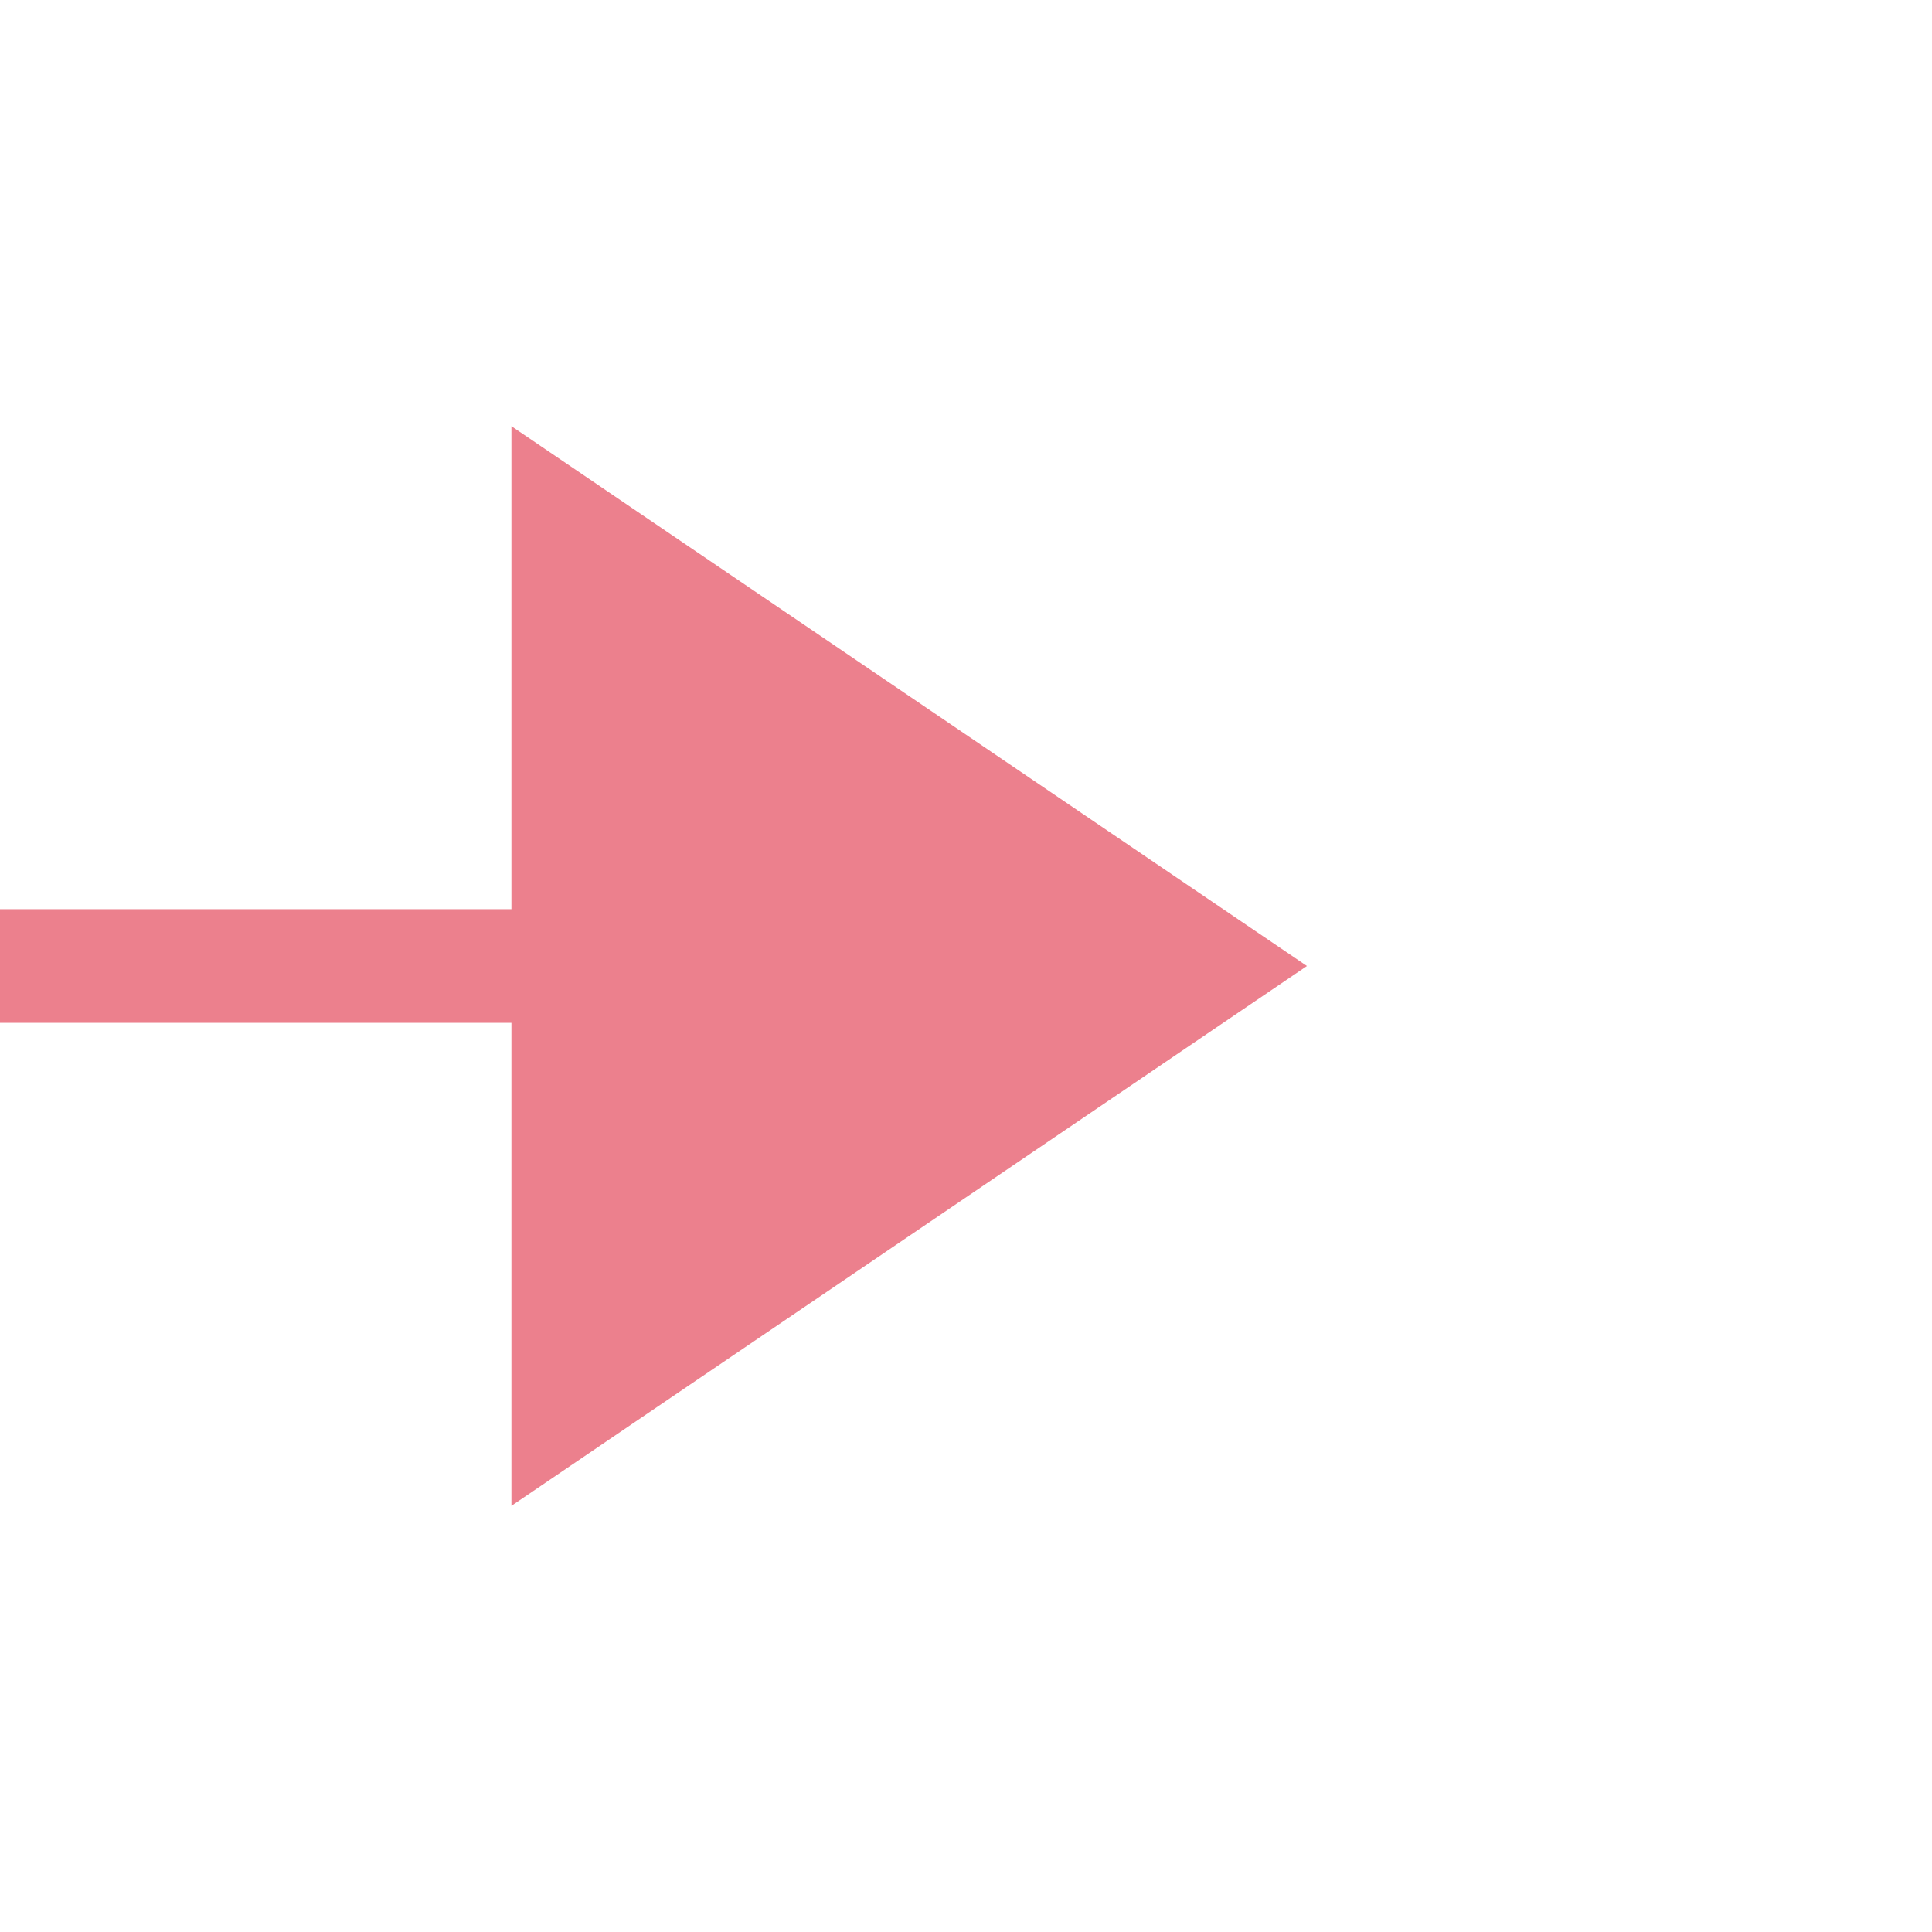
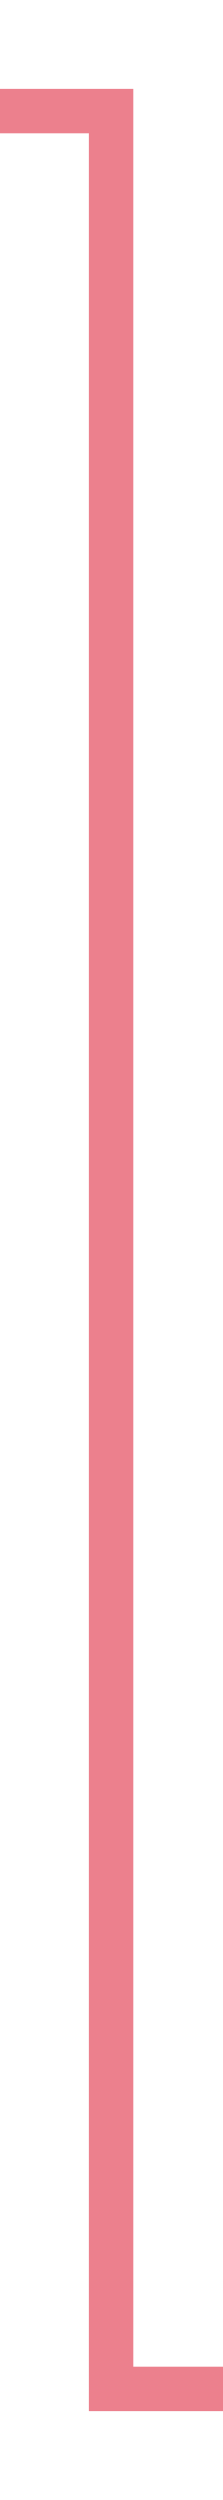
- <svg xmlns="http://www.w3.org/2000/svg" version="1.1" width="34px" height="34px" preserveAspectRatio="xMinYMid meet" viewBox="662 401  34 32">
-   <path d="M 600 415  L 600 417  L 673 417  " stroke-width="2" stroke="#ec808d" fill="none" />
-   <path d="M 671 426.5  L 685 417  L 671 407.5  L 671 426.5  Z " fill-rule="nonzero" fill="#ec808d" stroke="none" />
+ <svg xmlns="http://www.w3.org/2000/svg" version="1.1" width="10px" height="112.526px" preserveAspectRatio="xMidYMin meet" viewBox="339.316 304  8 112.526">
+   <path d="M 248 308  L 248 309  L 343.316 309  L 343.316 411.526  L 403 411.526  L 403 413  L 404 413  " stroke-width="2" stroke="#ec808d" fill="none" />
+   <path d="M 402 422.5  L 416 413  L 402 403.5  L 402 422.5  Z " fill-rule="nonzero" fill="#ec808d" stroke="none" />
</svg>
